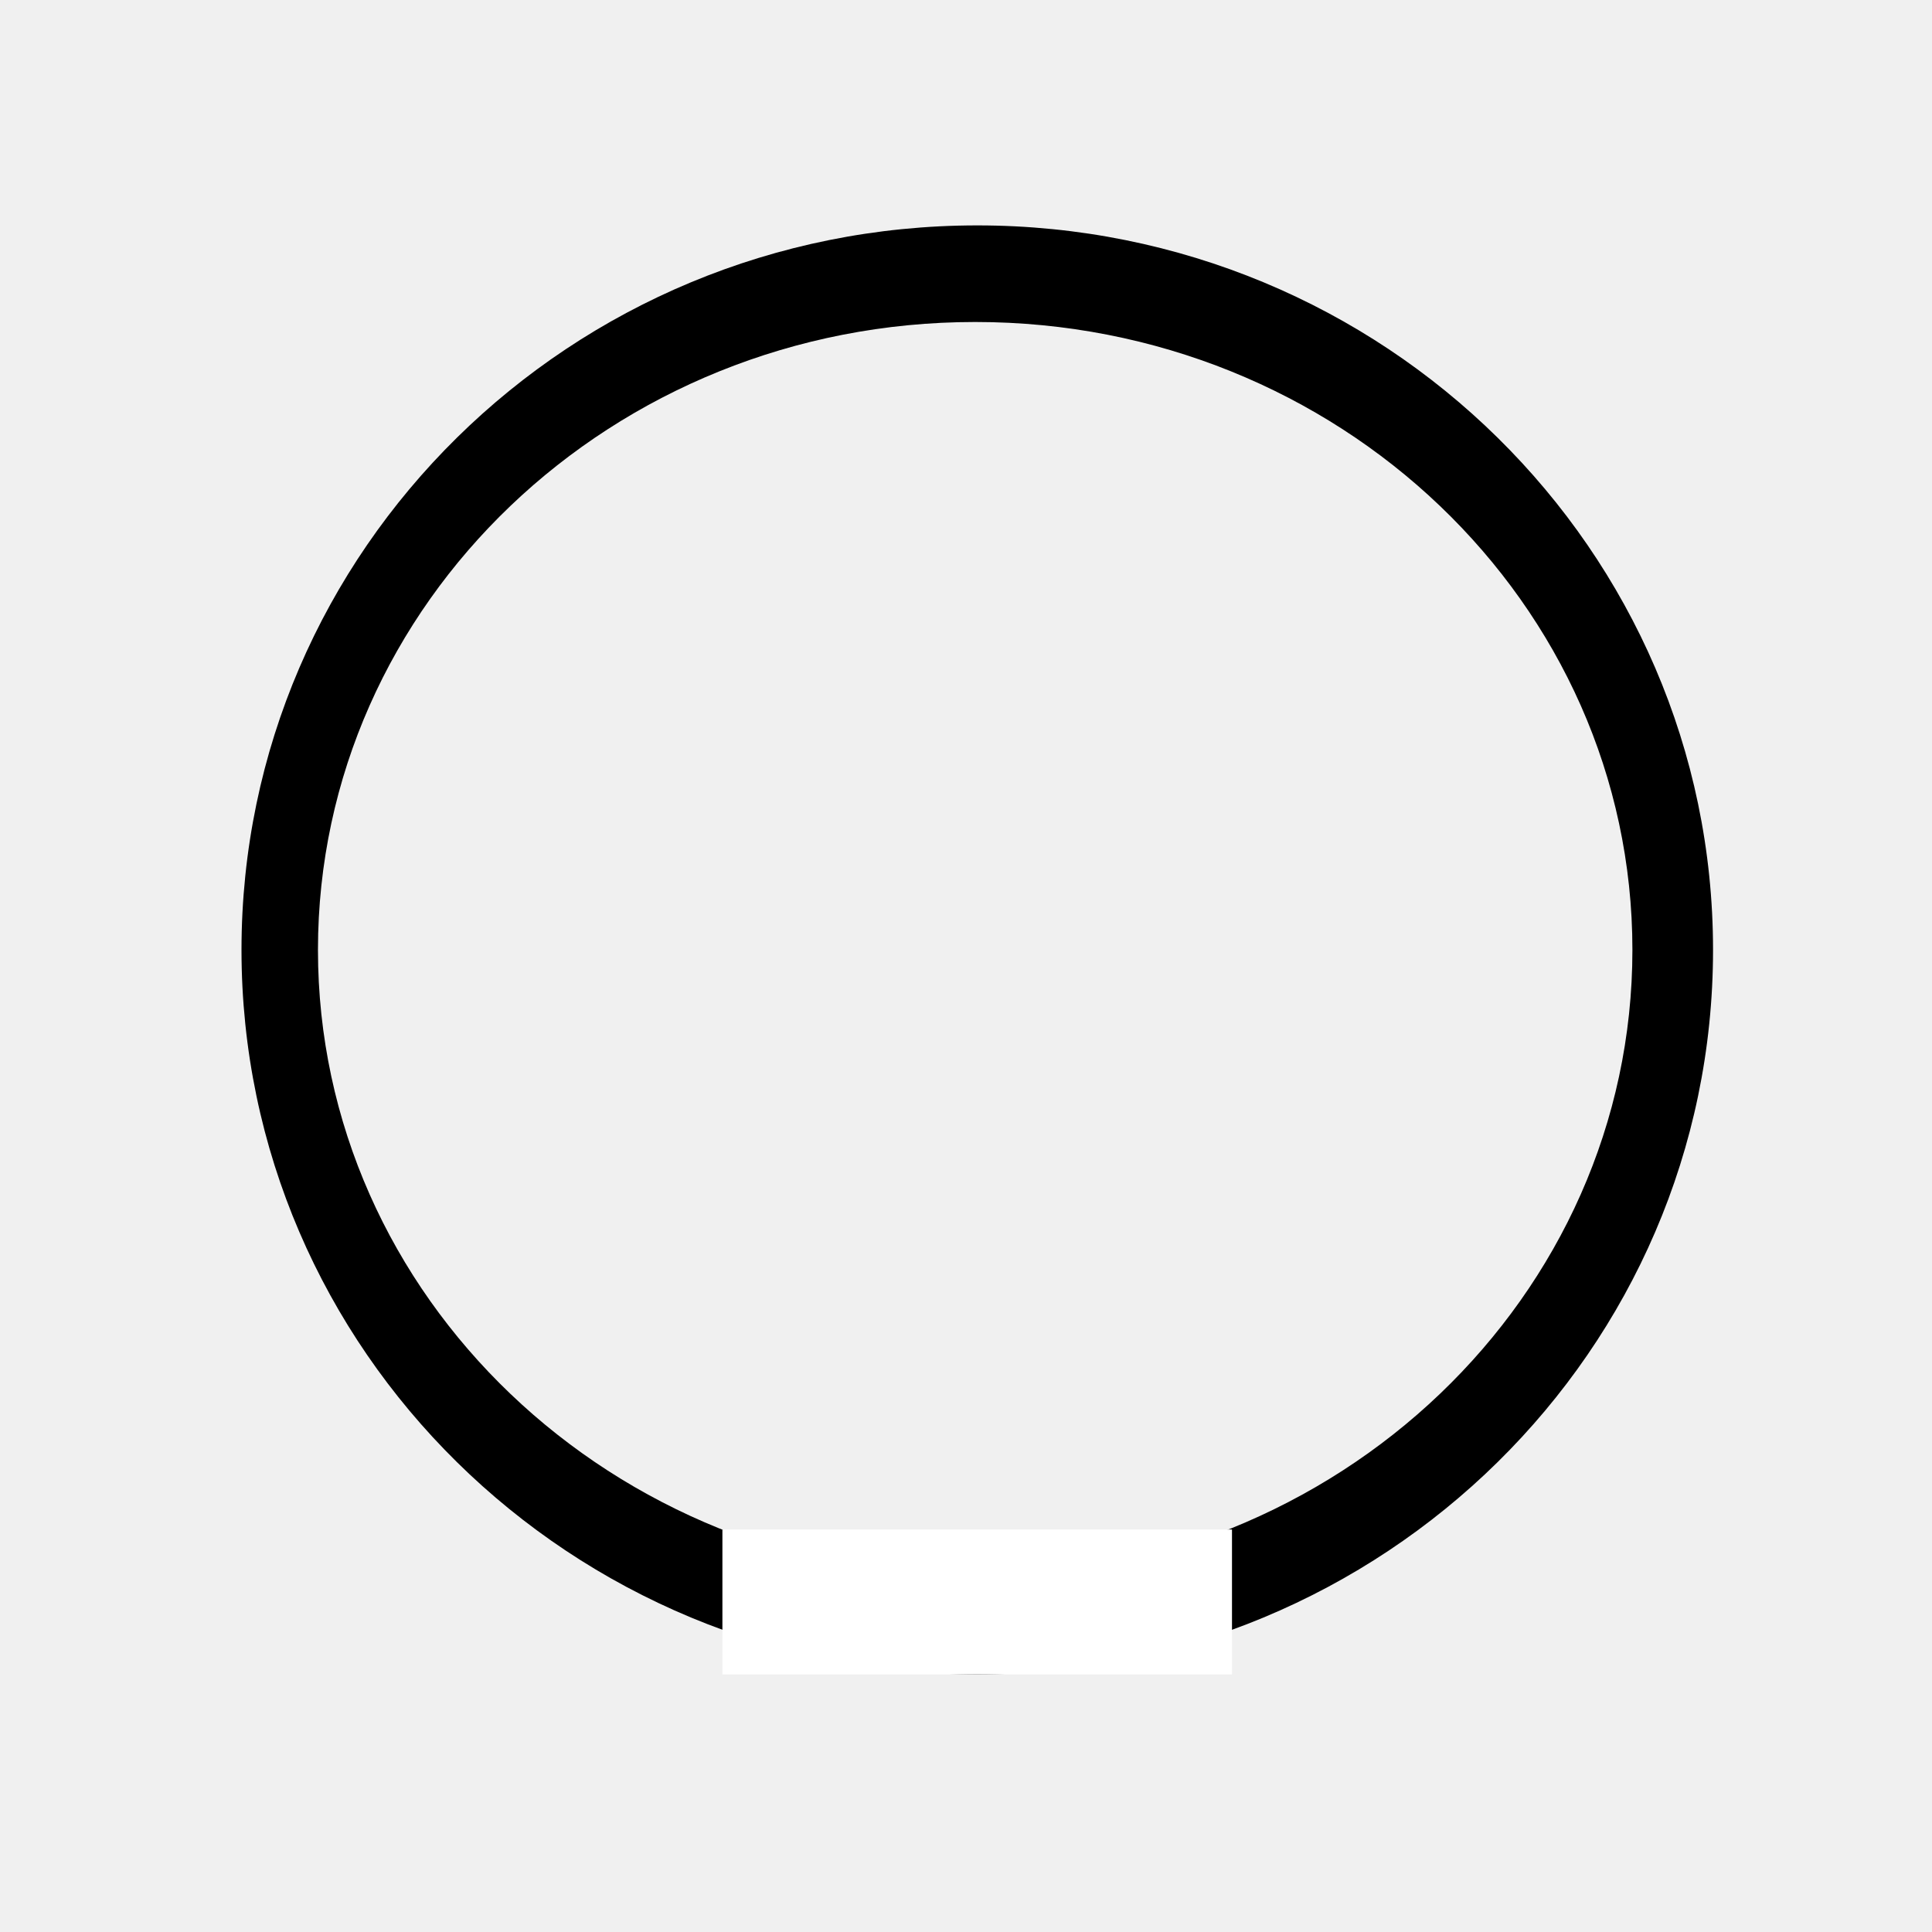
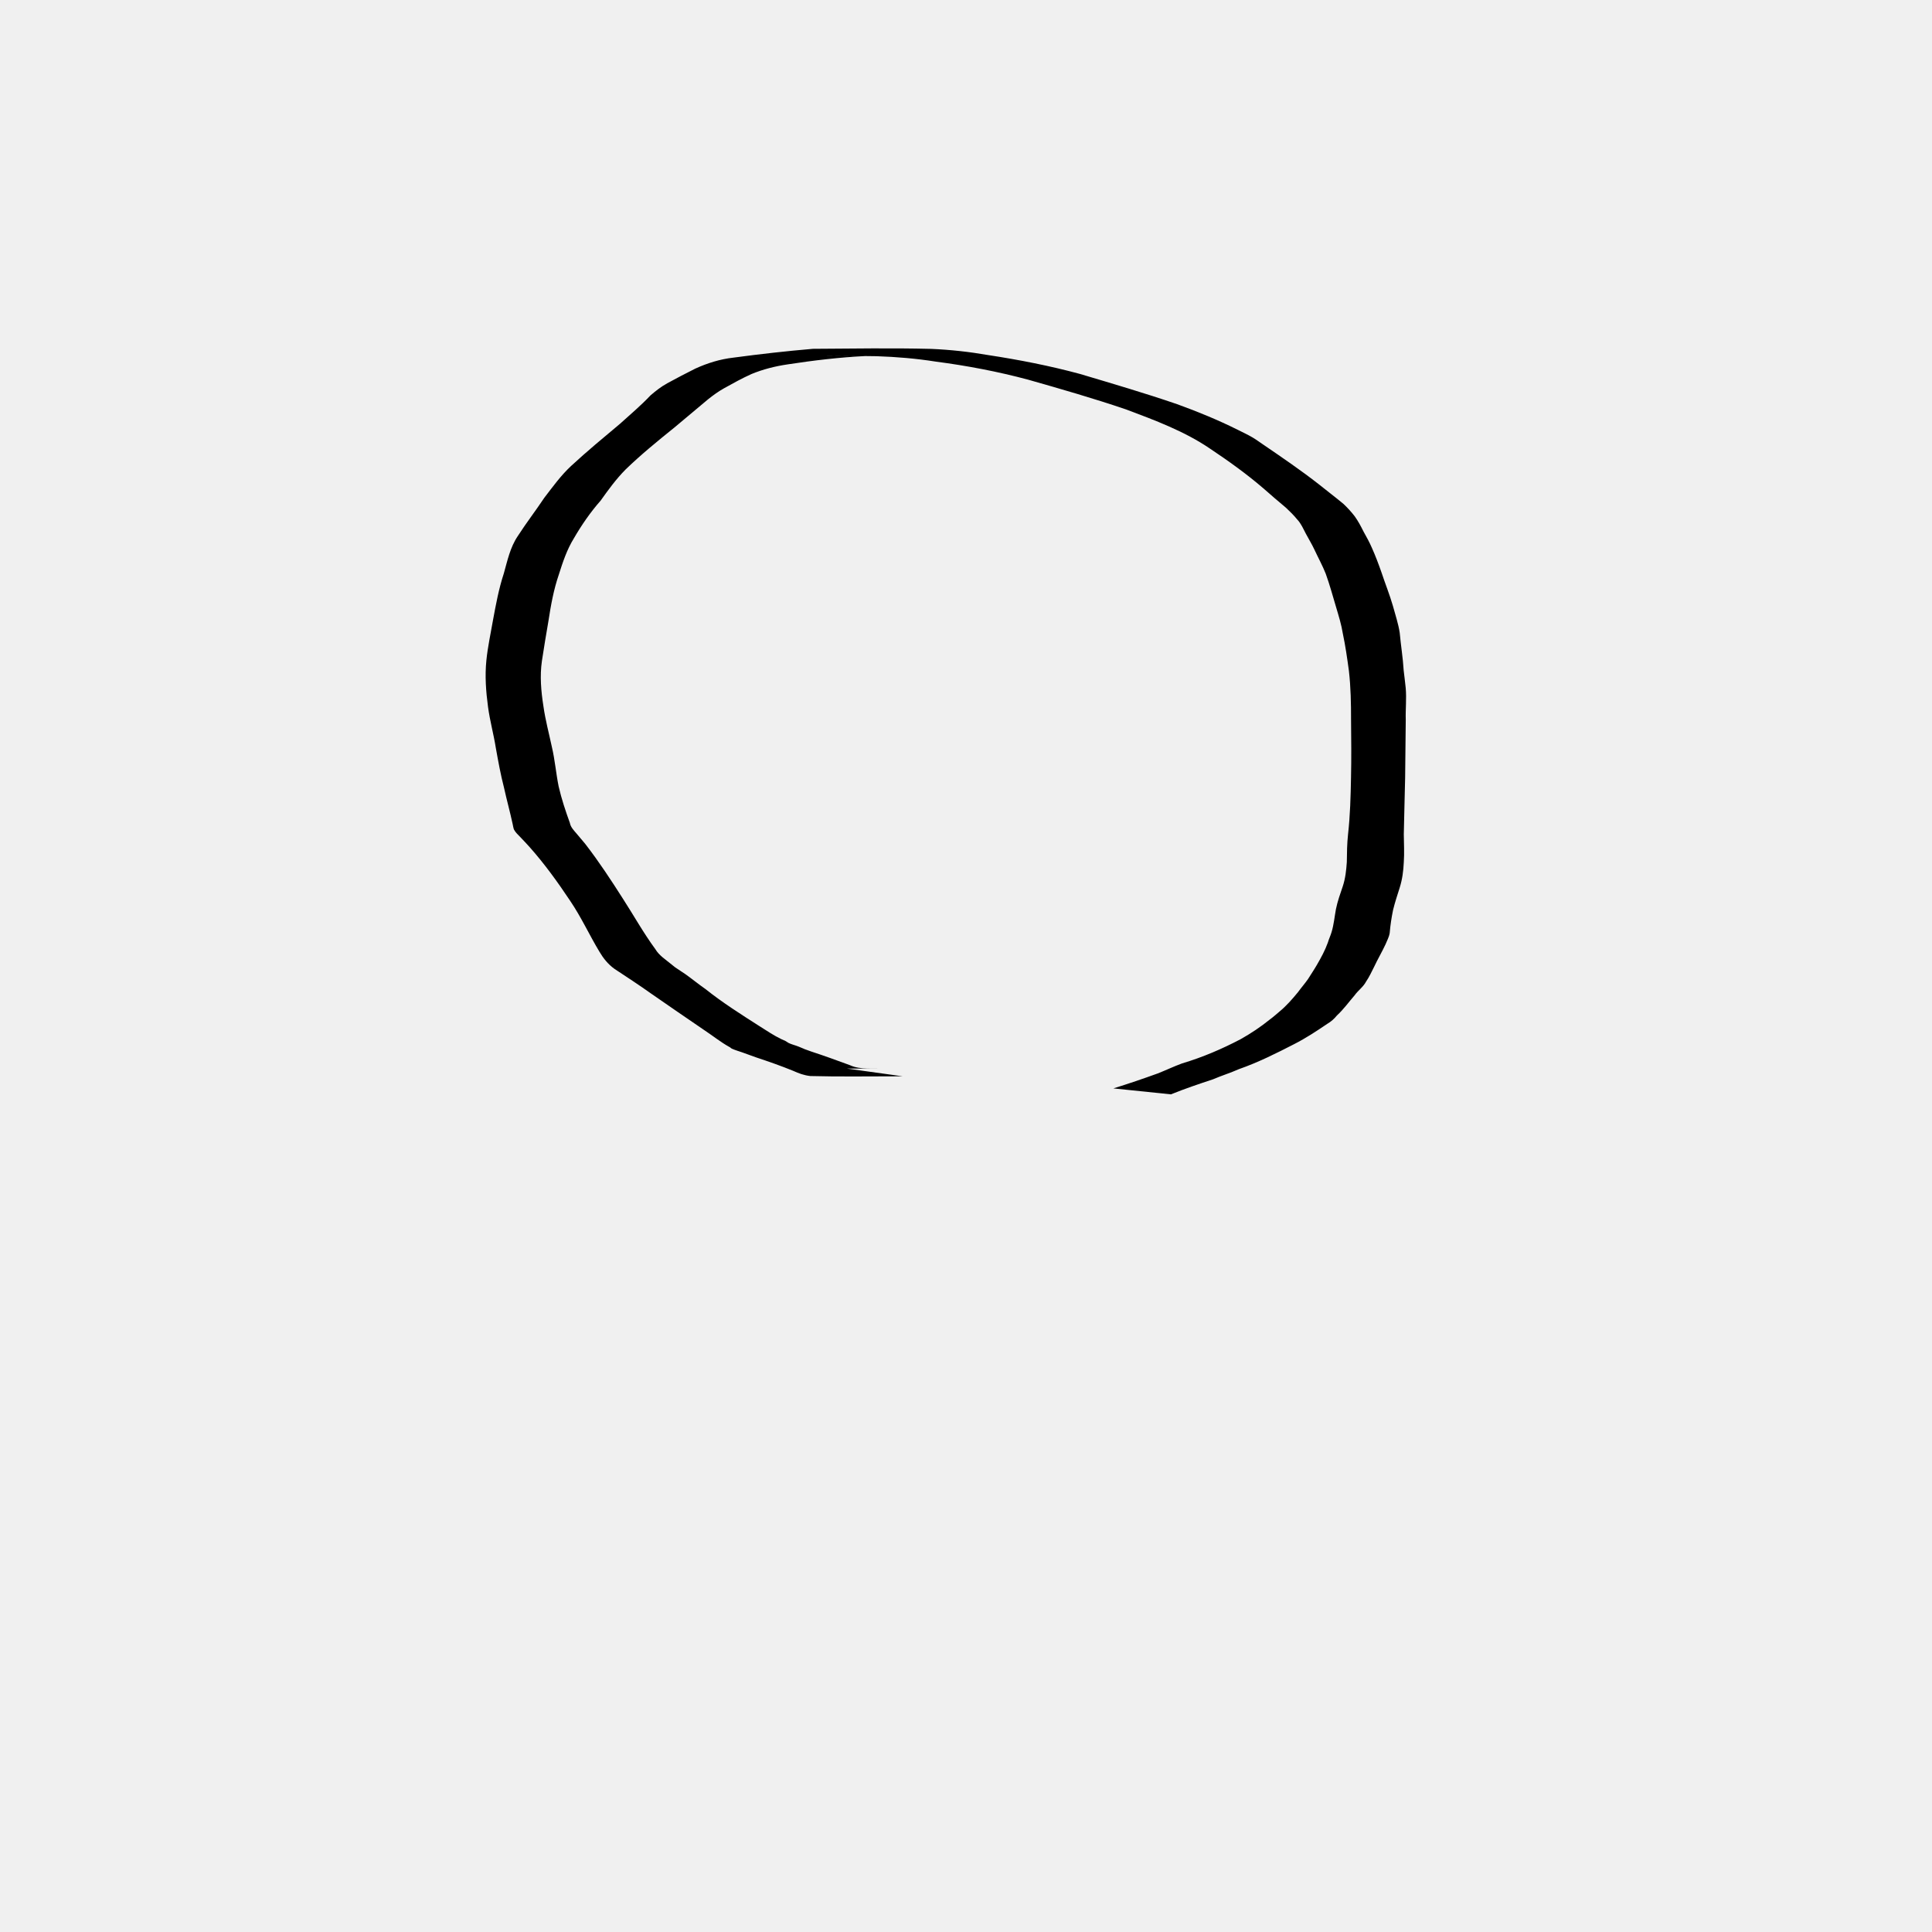
<svg xmlns="http://www.w3.org/2000/svg" width="1000" height="1000" viewBox="0 0 264.583 264.583" version="1.1" id="svg1">
  <defs id="defs1" />
-   <g id="layer1" transform="matrix(0,-1,1.114634,0,-11.16421,262.3786)">
-     <path id="path8" style="fill:#000000;stroke:none;stroke-width:5.165" d="m 132.292,39.687 a 99.219,90.399 0 0 0 -99.219,90.399 99.219,90.399 0 0 0 99.219,90.4 99.219,90.399 0 0 0 99.219,-90.4 99.219,90.399 0 0 0 -99.219,-90.399 z m 0,9.395 a 85.99,80.748 0 0 1 85.99,80.748 85.99,80.748 0 0 1 -85.99,80.749 85.99,80.748 0 0 1 -85.99,-80.749 85.99,80.748 0 0 1 85.99,-80.748 z" />
-   </g>
-   <path id="rect1" style="fill:#ffffff;stroke:none;stroke-width:4.816" d="m 98.932,209.462 v 19.844 h 69.786 v -19.844 z" />
+   <path style="fill:#000000;stroke-width:20.039" id="path4" d="m 160.356,149.868 c 1.887,-0.766 3.834,-1.42 5.779,-2.065 1.157,-0.5 2.384,-0.874 3.532,-1.387 2.648,-0.927 5.126,-2.17 7.579,-3.432 1.596,-0.815 3.064,-1.782 4.519,-2.77 0.526,-0.31 0.963,-0.694 1.322,-1.145 0.913,-0.839 1.621,-1.835 2.421,-2.758 0.469,-0.664 1.213,-1.175 1.576,-1.891 0.438,-0.636 0.743,-1.32 1.088,-1.995 0.485,-1.043 1.081,-2.041 1.565,-3.084 0.209,-0.524 0.492,-1.009 0.579,-1.566 0.087,-1.058 0.245,-2.111 0.461,-3.155 0.253,-1.035 0.59,-2.051 0.913,-3.07 0.356,-1.131 0.501,-2.286 0.556,-3.453 0.088,-1.278 0.018,-2.556 8.9e-4,-3.835 0.048,-2.59 0.131,-5.178 0.183,-7.768 0.024,-2.634 0.053,-5.267 0.085,-7.901 -0.045,-1.457 0.124,-2.916 -0.006,-4.372 -0.072,-0.805 -0.194,-1.605 -0.279,-2.409 -0.1,-1.723 -0.388,-3.428 -0.542,-5.147 -0.183,-1.246 -0.599,-2.449 -0.926,-3.668 -0.45,-1.56 -1.066,-3.076 -1.576,-4.622 -0.401,-1.141 -0.825,-2.277 -1.326,-3.387 -0.32,-0.745 -0.723,-1.463 -1.121,-2.179 -0.36,-0.724 -0.737,-1.442 -1.219,-2.11 -0.457,-0.594 -0.967,-1.151 -1.521,-1.677 -1.099,-0.917 -2.253,-1.783 -3.37,-2.686 -2.472,-1.935 -5.096,-3.72 -7.71,-5.504 -0.473,-0.315 -0.924,-0.659 -1.42,-0.945 -0.641,-0.371 -1.319,-0.691 -1.987,-1.024 -2.686,-1.34 -5.464,-2.483 -8.318,-3.515 -4.381,-1.504 -8.845,-2.809 -13.297,-4.138 -4.119,-1.114 -8.332,-1.939 -12.577,-2.585 -2.58,-0.45 -5.183,-0.733 -7.808,-0.846 -5.393,-0.133 -10.792,-0.042 -16.185,-0.009 -3.638,0.31 -7.265,0.722 -10.878,1.206 -1.86,0.212 -3.57,0.752 -5.225,1.503 -1.293,0.654 -2.586,1.314 -3.849,2.013 -0.848,0.465 -1.582,1.048 -2.292,1.658 -1.294,1.372 -2.764,2.61 -4.176,3.888 -2.261,1.893 -4.531,3.775 -6.684,5.763 -1.421,1.323 -2.527,2.867 -3.681,4.368 -1.172,1.762 -2.475,3.445 -3.618,5.223 -1.069,1.572 -1.43,3.385 -1.926,5.136 -0.688,2.097 -1.086,4.249 -1.483,6.398 -0.318,1.836 -0.721,3.661 -0.906,5.511 -0.216,2.128 -0.06,4.255 0.225,6.37 0.249,1.883 0.768,3.724 1.065,5.601 0.326,1.821 0.653,3.635 1.117,5.433 0.369,1.677 0.83,3.337 1.192,5.015 0.022,0.111 0.117,0.626 0.179,0.746 0.221,0.422 0.549,0.7 0.887,1.055 0.67,0.703 0.591,0.624 1.275,1.37 2.056,2.317 3.848,4.808 5.535,7.341 1.521,2.239 2.619,4.666 4.006,6.966 0.528,0.894 1.16,1.698 2.044,2.34 1.683,1.111 3.37,2.21 5.007,3.375 2.456,1.719 4.945,3.402 7.419,5.101 1.099,0.73 2.123,1.558 3.288,2.209 0.151,0.054 0.24,0.189 0.382,0.254 0.405,0.188 0.98,0.356 1.394,0.5 0.514,0.178 1.376,0.495 1.881,0.679 1.73,0.576 3.449,1.173 5.126,1.859 0.747,0.344 1.498,0.619 2.337,0.709 4.036,0.11 8.077,0.033 12.115,0.039 0.184,1.2e-4 0.368,1.8e-4 0.552,3.7e-4 0,0 -7.76,-1.075 -7.76,-1.075 v 0 c -0.171,0.002 -0.343,0.003 -0.514,0.005 -2.647,0.023 -6.676,0.013 5.5,0.01 0.25,-6e-5 -0.732,-0.002 -1.497,-0.008 -0.195,-0.002 -0.389,-0.004 -0.584,-0.006 -0.853,-0.016 -1.638,-0.107 -2.413,-0.463 -1.748,-0.642 -3.497,-1.28 -5.273,-1.86 -1.752,-0.632 -0.138,-0.031 -1.781,-0.694 -0.411,-0.166 -0.941,-0.284 -1.336,-0.488 -0.083,-0.043 -0.156,-0.1 -0.234,-0.15 -0.7,-0.414 0.108,0.043 -0.723,-0.354 -1.057,-0.505 -2.018,-1.162 -2.992,-1.775 -2.533,-1.618 -5.079,-3.23 -7.401,-5.081 -0.96,-0.672 -1.855,-1.403 -2.808,-2.082 -0.435,-0.31 -0.907,-0.579 -1.339,-0.891 -0.174,-0.125 -0.333,-0.265 -0.499,-0.398 -0.802,-0.667 -1.709,-1.221 -2.237,-2.112 -1.64,-2.235 -2.966,-4.629 -4.46,-6.939 -1.615,-2.531 -3.265,-5.048 -5.123,-7.45 -1.871,-2.249 0.533,0.636 -1.163,-1.385 -0.407,-0.485 -0.847,-0.906 -0.96,-1.519 -0.593,-1.638 -1.144,-3.289 -1.531,-4.976 -0.367,-1.797 -0.504,-3.621 -0.928,-5.411 -0.397,-1.857 -0.894,-3.7 -1.158,-5.577 -0.324,-2.054 -0.506,-4.146 -0.206,-6.212 0.281,-1.831 0.578,-3.661 0.897,-5.487 0.326,-2.13 0.708,-4.263 1.416,-6.326 0.54,-1.701 1.1,-3.413 2.064,-4.975 1.05,-1.81 2.248,-3.554 3.664,-5.164 1.052,-1.476 2.118,-2.95 3.424,-4.268 2.095,-2.027 4.377,-3.887 6.673,-5.737 1.531,-1.279 3.055,-2.565 4.586,-3.844 0.695,-0.556 1.419,-1.086 2.214,-1.531 1.227,-0.684 2.459,-1.367 3.753,-1.95 1.584,-0.654 3.254,-1.076 4.982,-1.329 3.536,-0.541 7.108,-0.967 10.693,-1.142 -12.388,-0.067 -1.284,-0.036 1.477,0.026 2.705,0.09 5.398,0.315 8.065,0.736 4.283,0.56 8.516,1.364 12.66,2.473 4.504,1.28 9.006,2.575 13.422,4.077 3.981,1.492 8.021,3.003 11.466,5.346 2.558,1.706 5.043,3.486 7.34,5.46 1.024,0.898 2.053,1.792 3.103,2.664 0.538,0.508 1.07,1.024 1.526,1.591 0.554,0.581 0.844,1.306 1.207,1.984 0.376,0.715 0.811,1.405 1.149,2.135 0.513,1.11 1.111,2.187 1.56,3.321 0.545,1.517 0.966,3.054 1.422,4.591 0.352,1.191 0.723,2.371 0.917,3.592 0.359,1.697 0.602,3.407 0.835,5.12 0.255,2.232 0.297,4.475 0.293,6.717 0.028,2.631 0.053,5.261 -0.005,7.891 -0.048,2.586 -0.115,5.174 -0.403,7.75 -0.141,1.276 -0.156,2.549 -0.171,3.829 -0.075,1.11 -0.193,2.223 -0.546,3.296 -0.353,1.041 -0.725,2.072 -0.943,3.145 -0.195,1.049 -0.285,2.115 -0.597,3.143 -0.142,0.494 -0.375,0.96 -0.517,1.455 -0.374,1.049 -0.917,2.04 -1.482,3.019 -0.384,0.67 -0.826,1.311 -1.233,1.97 -0.426,0.611 -0.931,1.181 -1.368,1.786 -0.786,0.956 -1.593,1.892 -2.581,2.698 -0.421,0.347 -0.816,0.717 -1.266,1.039 -1.238,1.005 -2.581,1.901 -4.001,2.701 -2.552,1.339 -5.208,2.48 -8.028,3.321 -1.131,0.415 -2.204,0.929 -3.321,1.37 -2.011,0.726 -4.036,1.418 -6.086,2.053 z" />
</svg>
